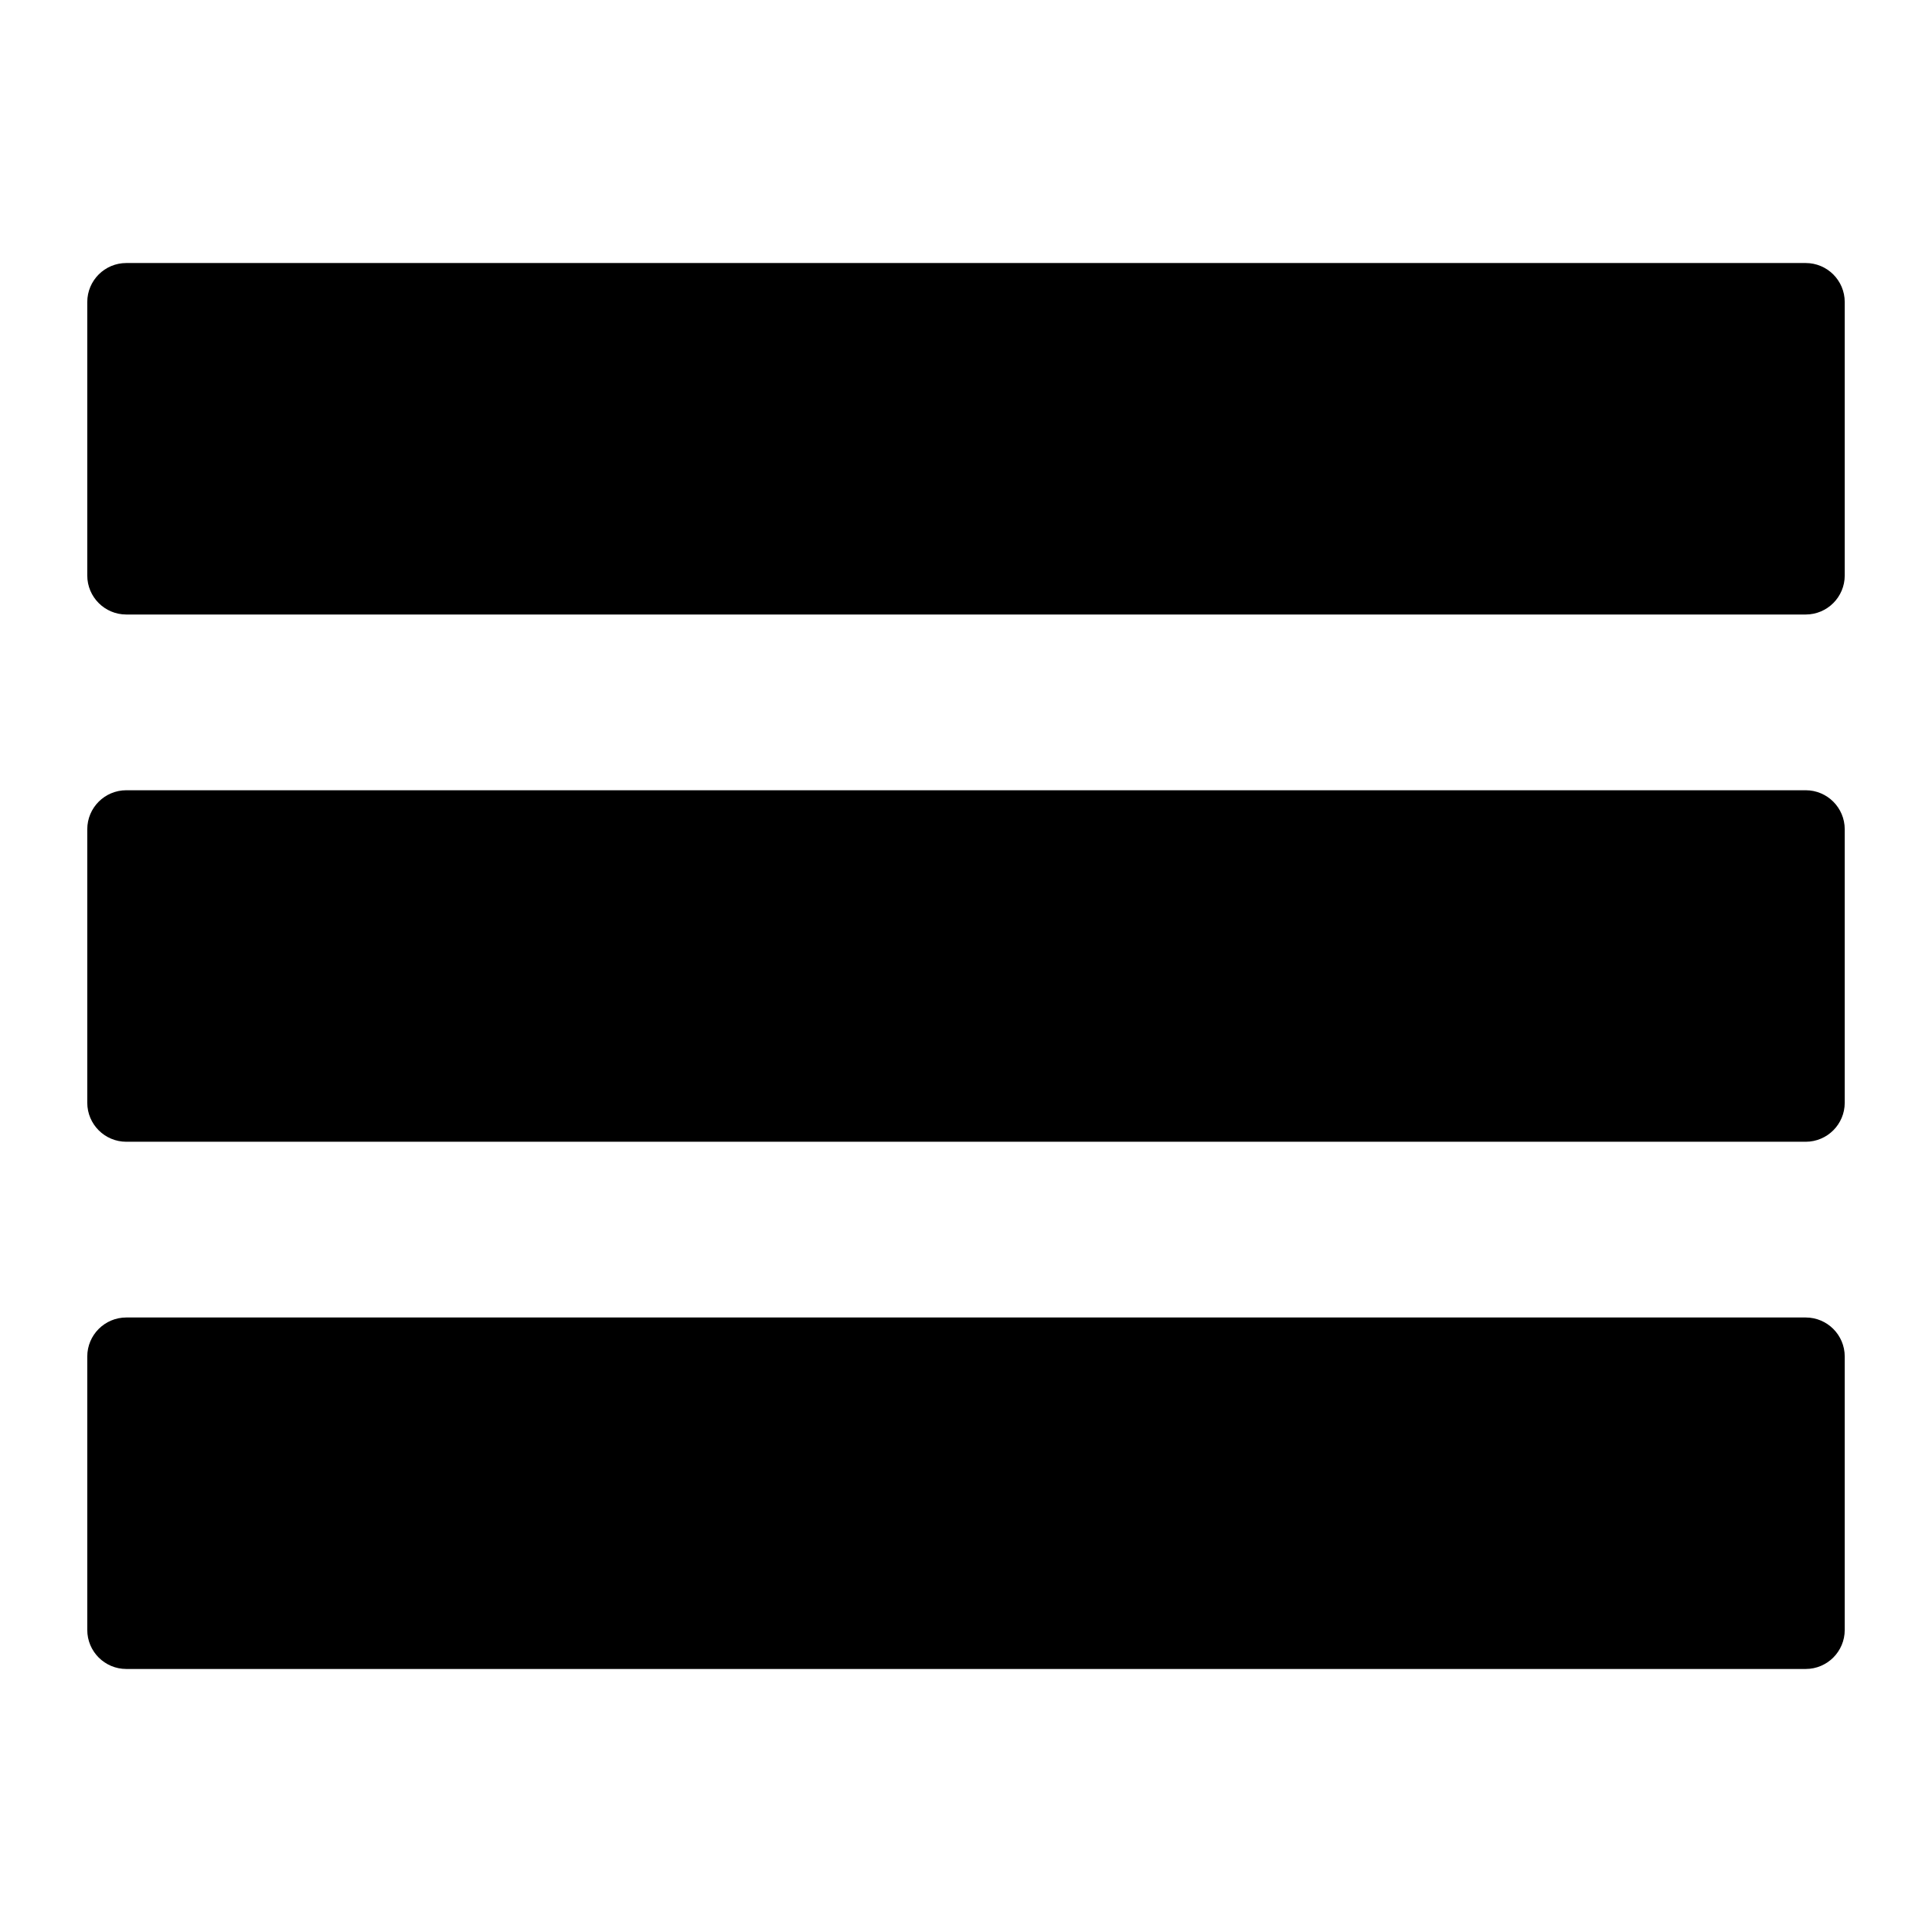
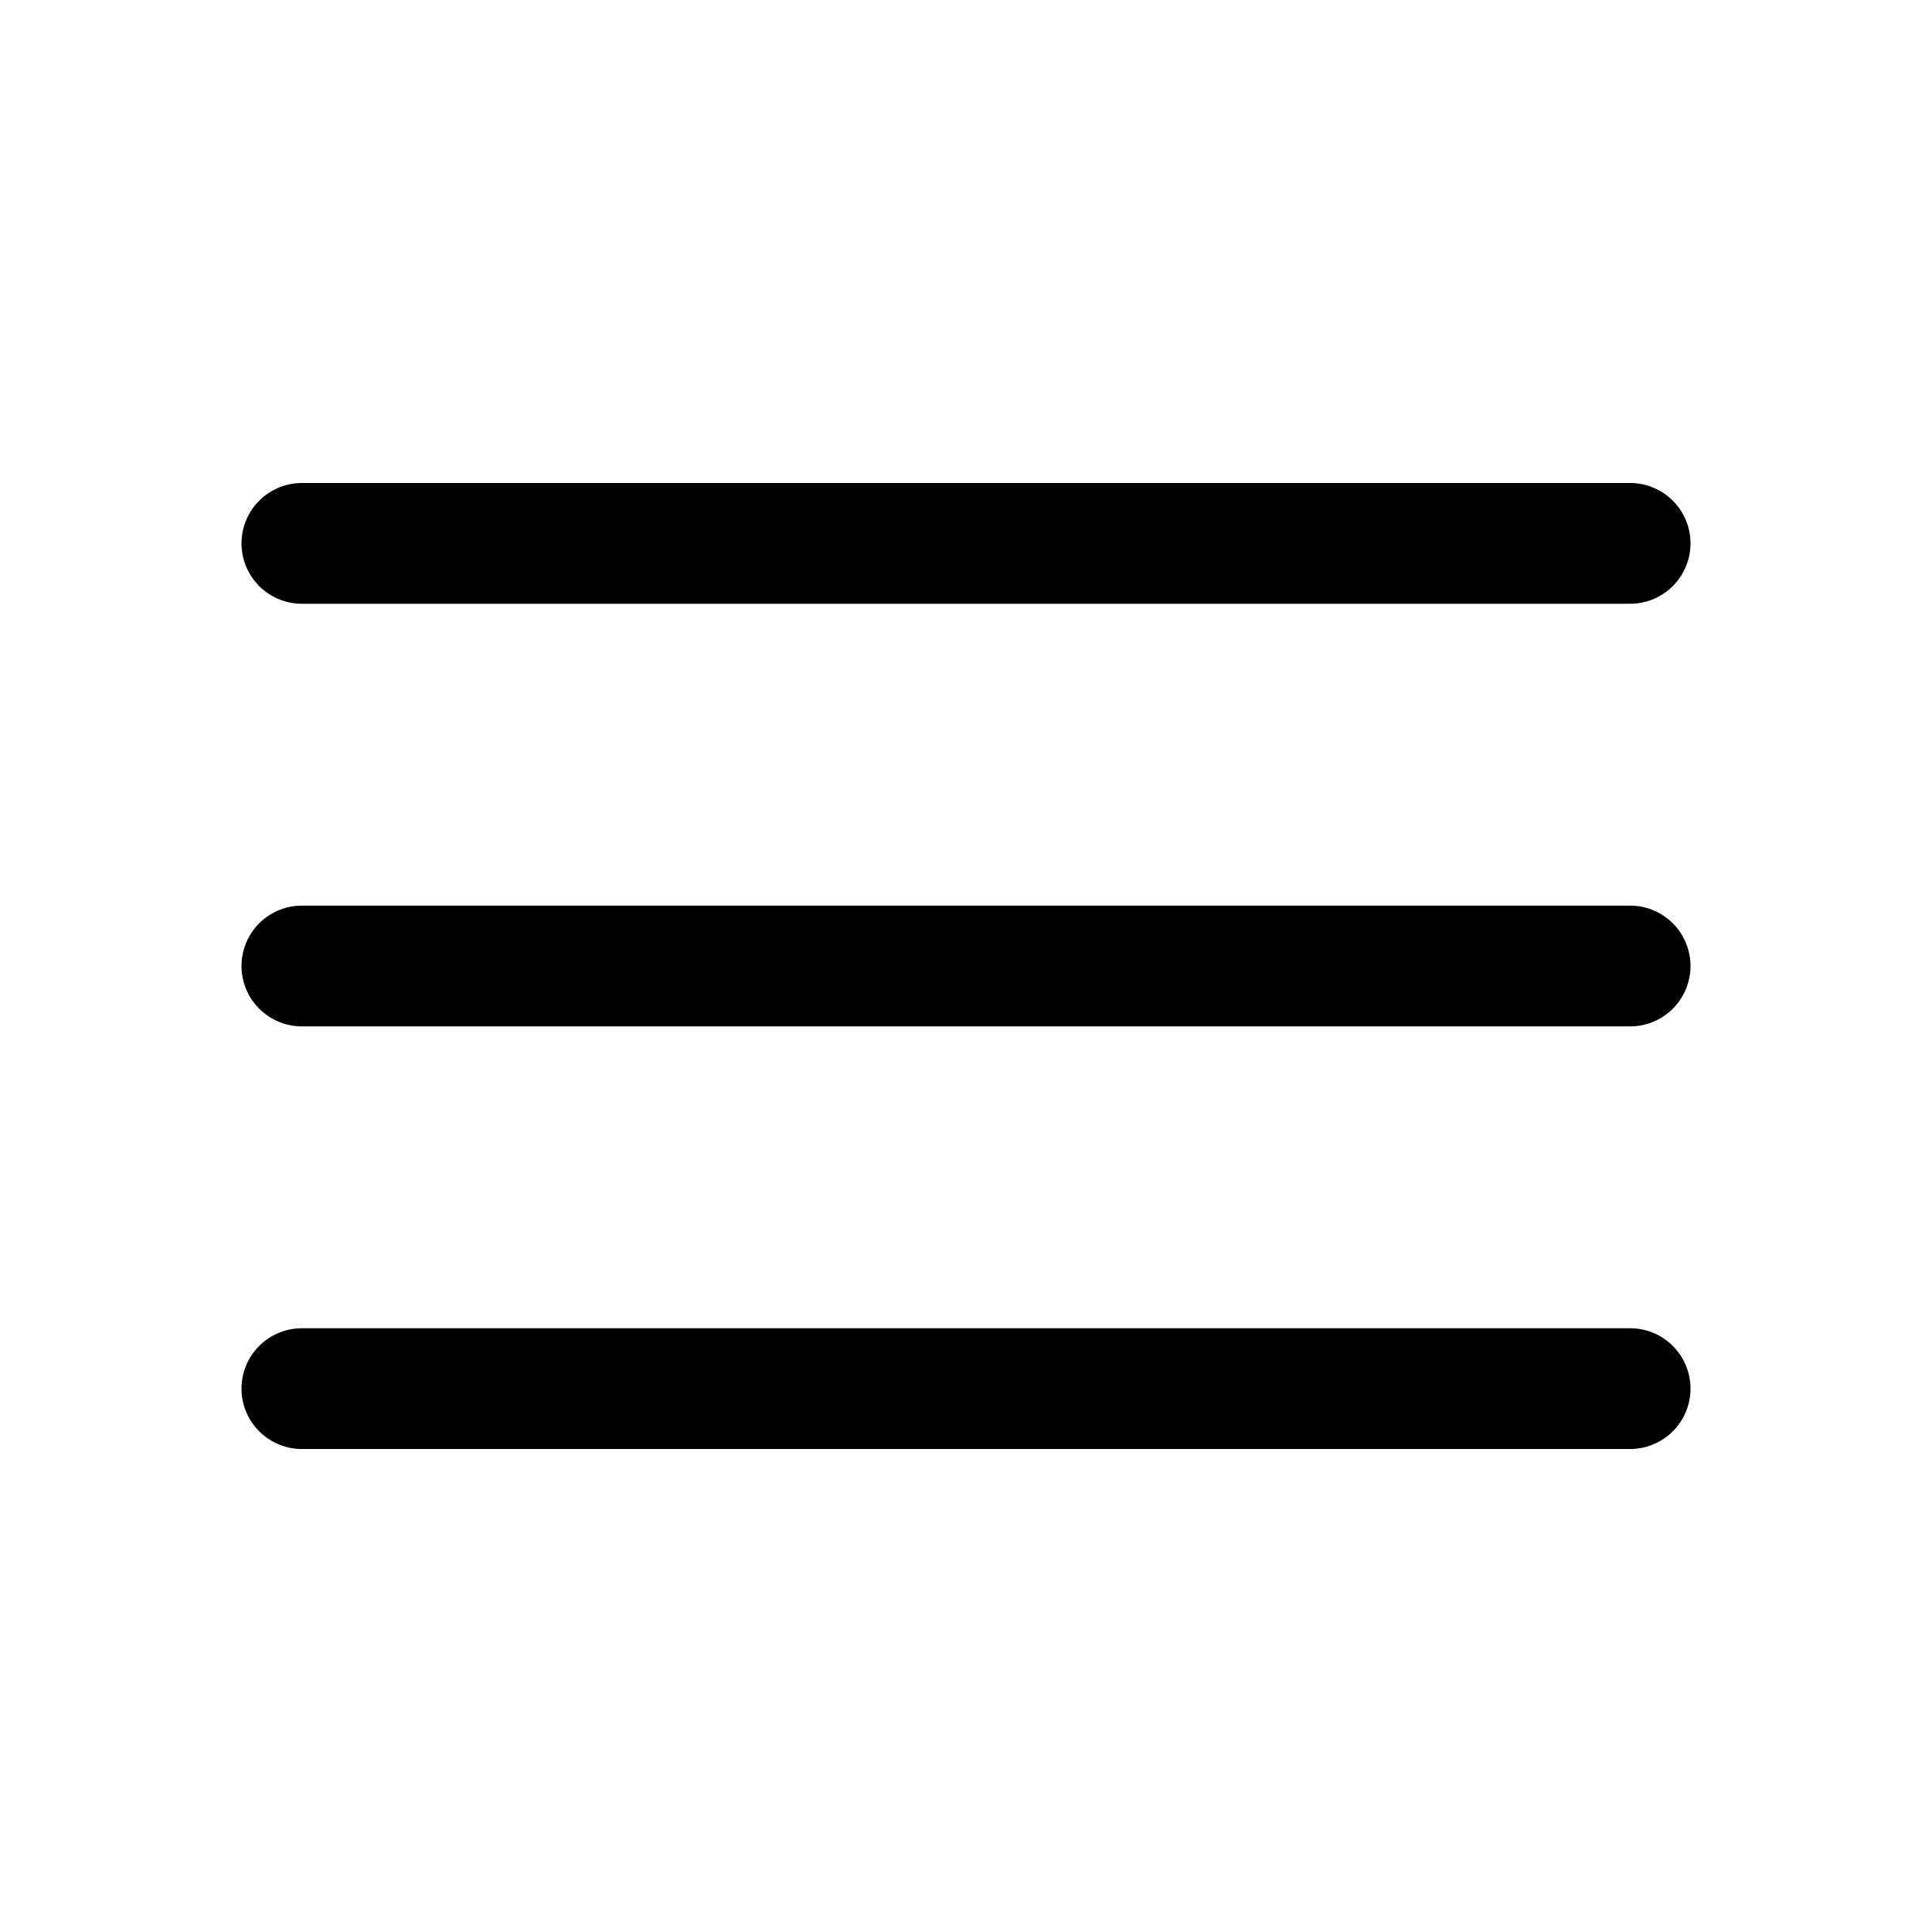
- <svg xmlns="http://www.w3.org/2000/svg" width="512" height="512" viewBox="0 0 512 512" fill="currentColor">
-   <path d="M488.874,152.502 C488.874,158.22 484.242,162.852 478.524,162.852 L33.476,162.852 C27.758,162.852 23.127,158.22 23.127,152.502 L23.127,80.053 C23.127,74.335 27.758,69.704 33.476,69.704 L478.524,69.704 C484.242,69.704 488.874,74.335 488.874,80.053 L488.874,152.502 Z" />
-   <path d="M488.874,292.227 C488.874,297.945 484.242,302.577 478.524,302.577 L33.476,302.577 C27.758,302.577 23.127,297.945 23.127,292.227 L23.127,219.772 C23.127,214.054 27.758,209.423 33.476,209.423 L478.524,209.423 C484.242,209.423 488.874,214.054 488.874,219.772 L488.874,292.227 Z" />
-   <path d="M488.874,431.946 C488.874,437.665 484.242,442.296 478.524,442.296 L33.476,442.296 C27.758,442.296 23.127,437.665 23.127,431.946 L23.127,359.498 C23.127,353.78 27.758,349.148 33.476,349.148 L478.524,349.148 C484.242,349.148 488.874,353.78 488.874,359.498 L488.874,431.946 Z" />
+ <svg xmlns="http://www.w3.org/2000/svg" fill="none" viewBox="0 0 24 24" stroke-width="1.5" stroke="currentColor">
+   <path stroke-linecap="round" stroke-linejoin="round" d="M3.75 6.75h16.5M3.75 12h16.5m-16.5 5.25h16.5" />
</svg>
